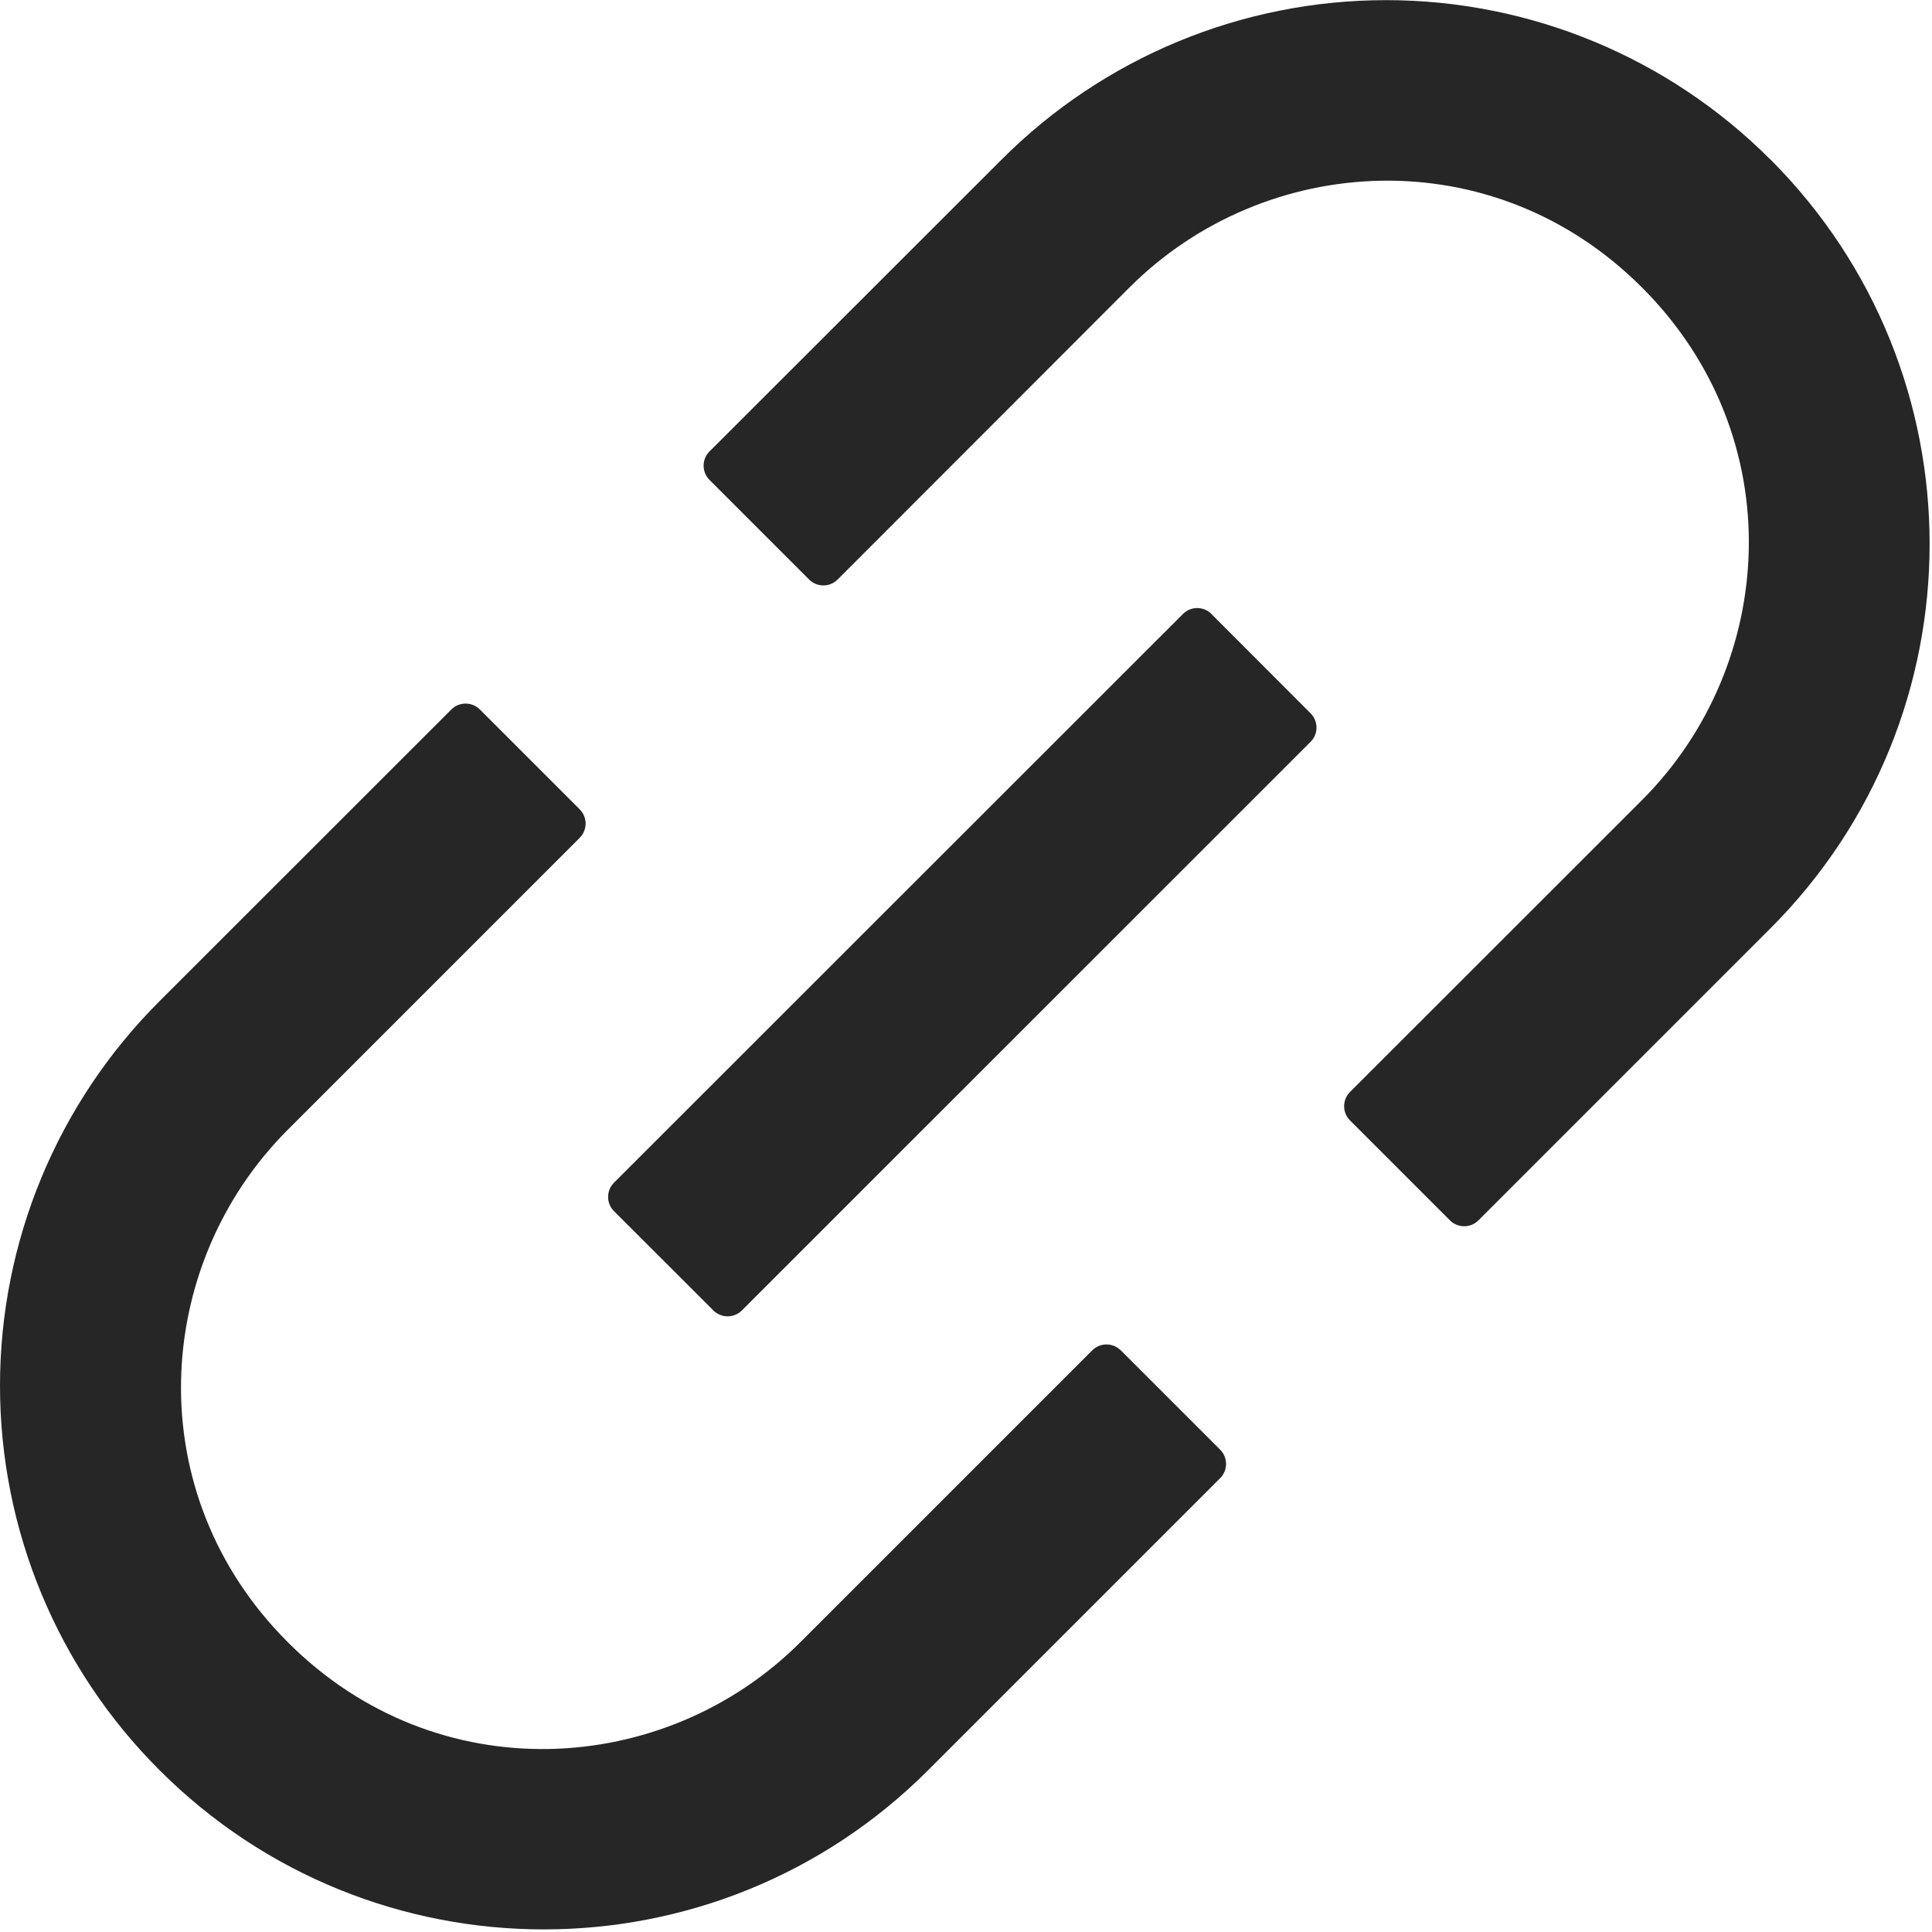
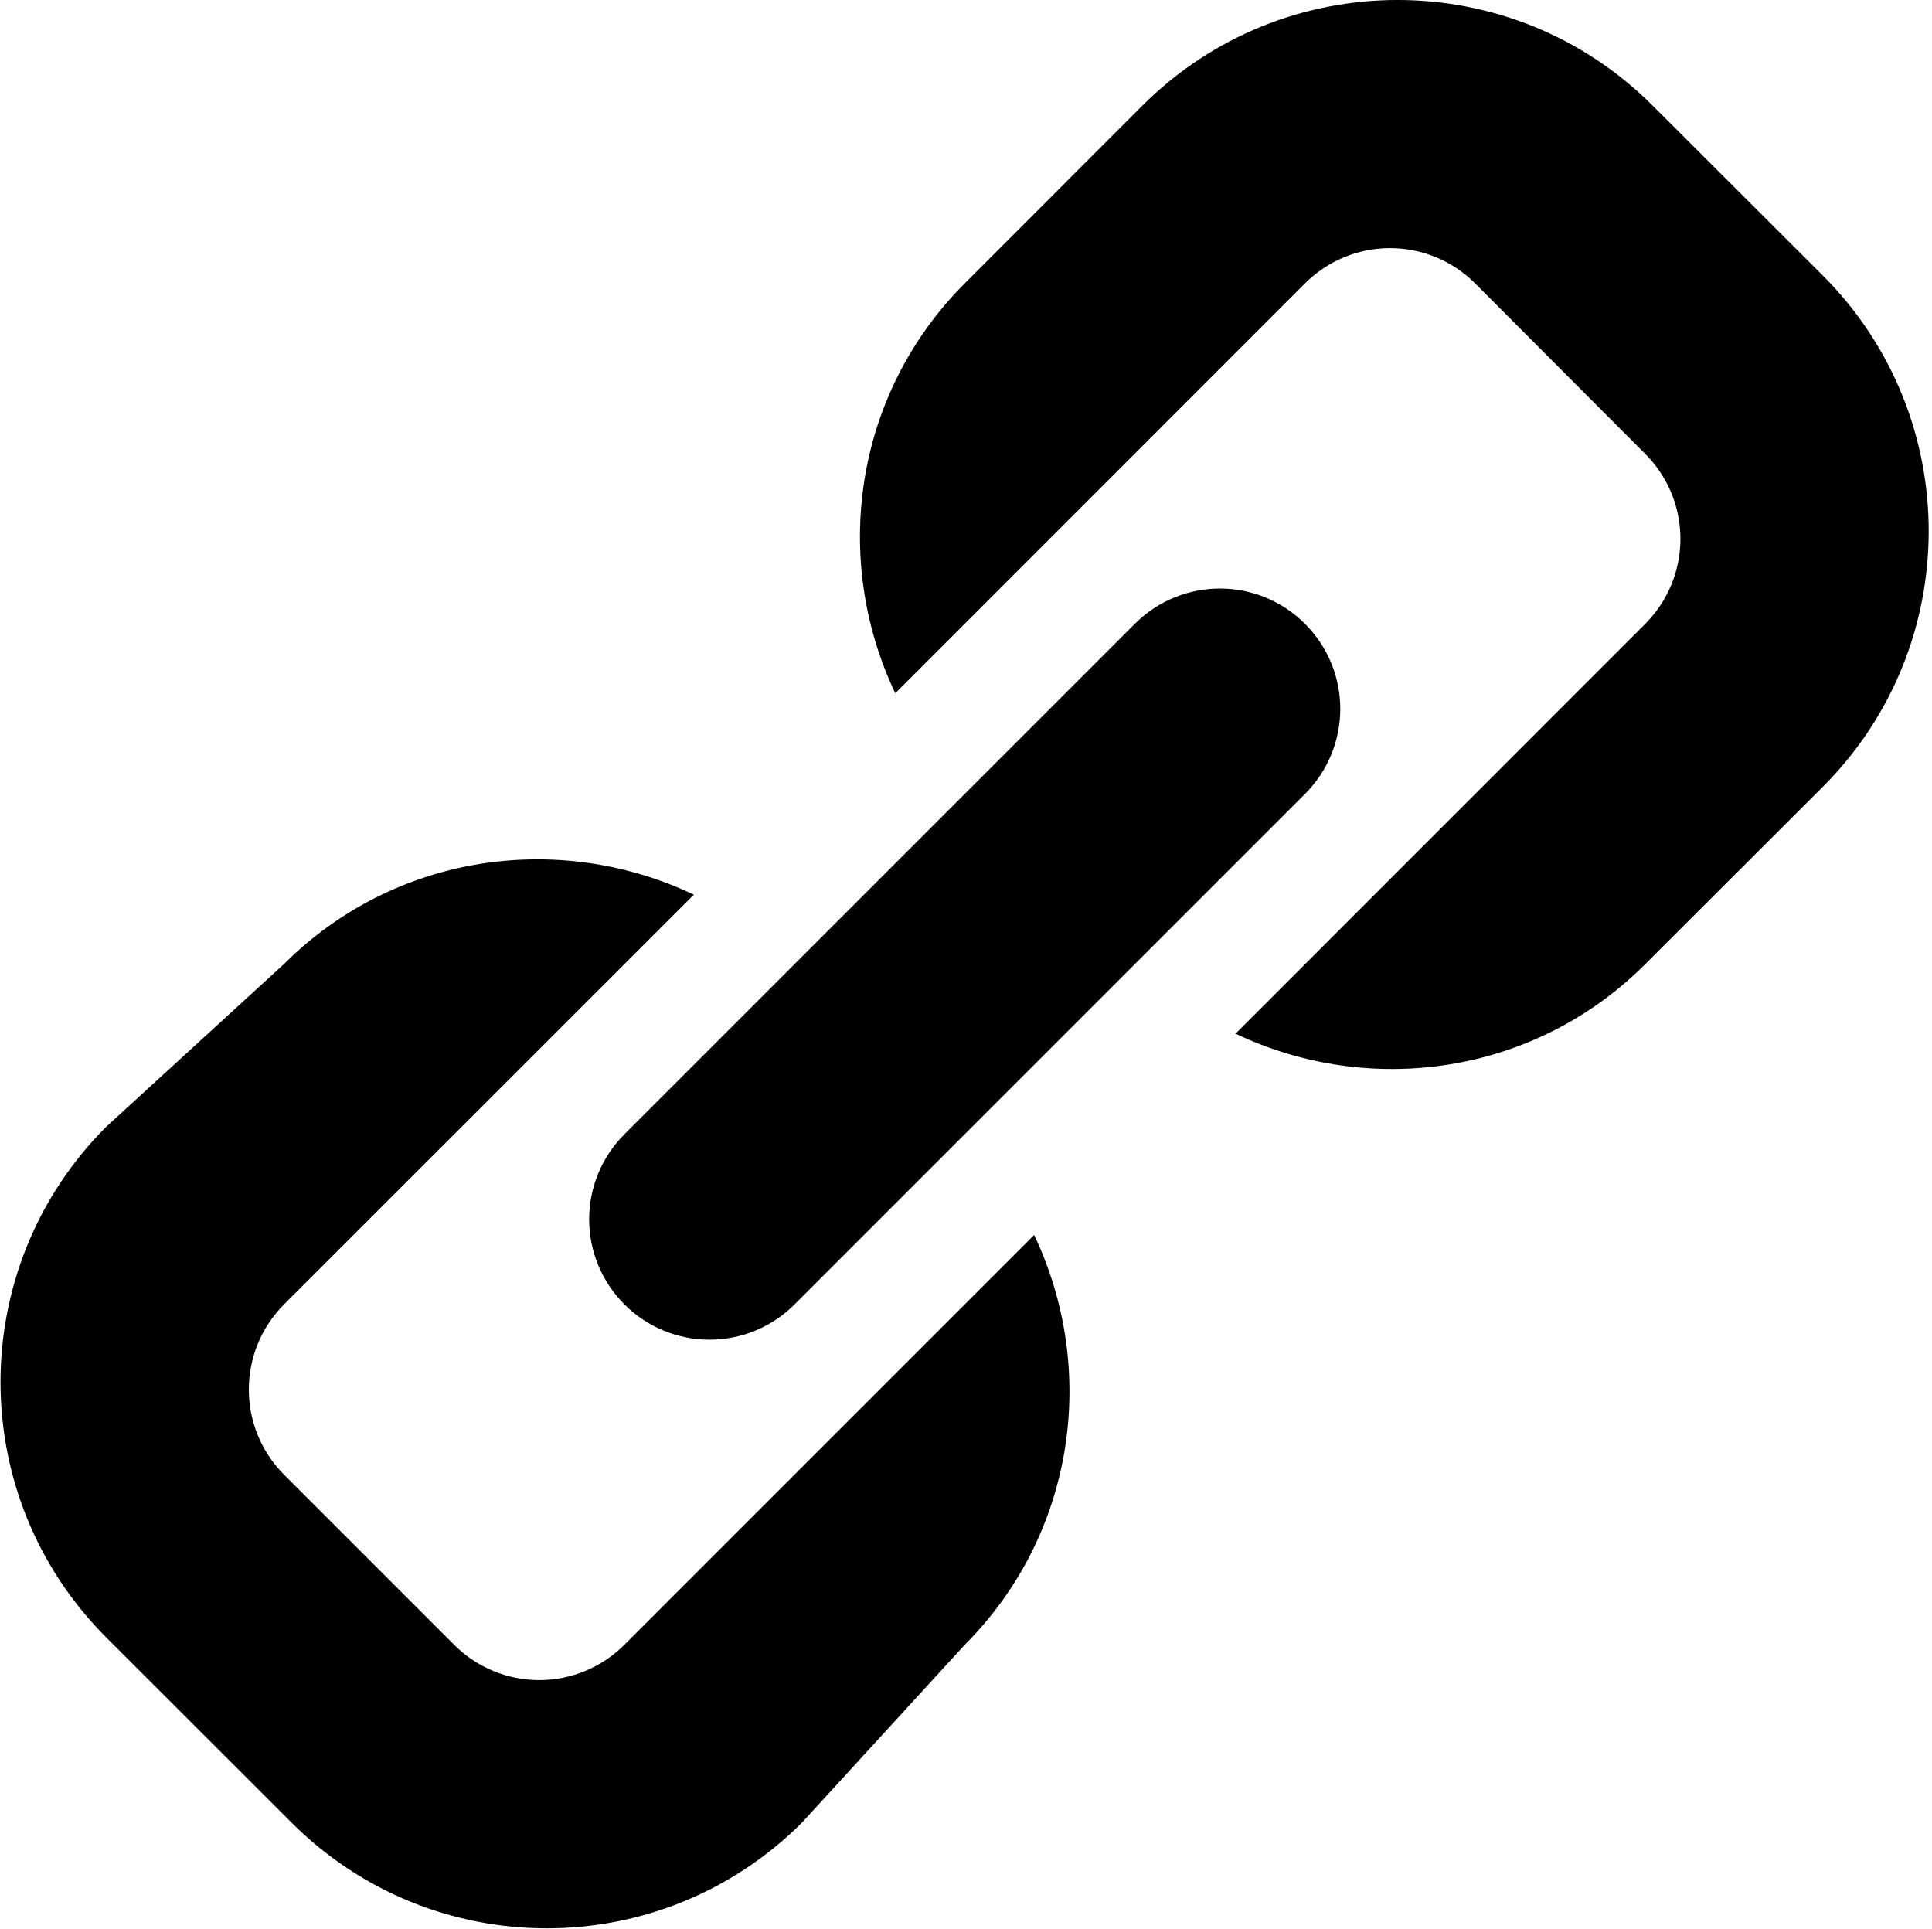
- <svg xmlns="http://www.w3.org/2000/svg" width="128" height="128" viewBox="0 0 1024 1024" version="1.1">
-   <path d="M593.944 715.648a10.688 10.688 0 0 0-14.976 0L424.216 870.4c-71.68 71.68-192.576 79.232-271.68 0-79.232-79.232-71.616-200 0-271.616l154.752-154.752a10.688 10.688 0 0 0 0-15.04l-52.992-52.992a10.688 10.688 0 0 0-15.04 0L84.504 530.688a287.872 287.872 0 0 0 0 407.488 288 288 0 0 0 407.488 0l154.752-154.752a10.688 10.688 0 0 0 0-15.04l-52.736-52.736z m344.384-631.168a288.256 288.256 0 0 1 0 407.616l-154.752 154.752a10.688 10.688 0 0 1-15.04 0l-52.992-52.992a10.688 10.688 0 0 1 0-15.104l154.752-154.688c71.68-71.68 79.232-192.448 0-271.68-79.104-79.232-200-71.68-271.68 0L443.928 307.2a10.688 10.688 0 0 1-15.04 0l-52.864-52.864a10.688 10.688 0 0 1 0-15.04l154.88-154.752a287.872 287.872 0 0 1 407.424 0z m-296.32 240.896l52.672 52.736a10.688 10.688 0 0 1 0 15.04l-301.504 301.44a10.688 10.688 0 0 1-15.04 0l-52.736-52.672a10.688 10.688 0 0 1 0-15.04l301.632-301.504a10.688 10.688 0 0 1 15.04 0z" fill="#262626" />
+ <svg xmlns="http://www.w3.org/2000/svg" width="128.25" height="128" viewBox="0 0 1026 1024" version="1.1">
+   <path d="M968.172 417.658l-94.507 94.38c-58.915 58.915-146.394 70.737-217.514 36.87L873.665 331.33a63.836 63.836 0 0 0 0-90.354L783.375 150.494a63.836 63.836 0 0 0-90.354 0L475.443 368.136c-33.867-71.184-22.045-158.662 36.87-217.642l94.316-94.38c74.89-74.826 196.299-74.826 271.062 0l90.482 90.354c74.762 74.89 74.762 196.299 0 271.189zM331.605 692.681a63.836 63.836 0 0 1 0-90.354l271.062-271.062c24.985-24.985 65.369-24.985 90.354 0s24.985 65.369 0 90.354L421.959 692.681a63.836 63.836 0 0 1-90.354 0zM150.834 783.099l90.354 90.354a63.836 63.836 0 0 0 90.354 0l217.642-217.642c33.867 71.184 22.045 158.662-36.87 217.642l-86.392 94.38a191.677 191.677 0 0 1-271.126 0l-98.405-98.341a191.784 191.784 0 0 1 0-271.126l94.38-86.392c59.043-58.915 146.458-70.737 217.706-36.87L150.834 692.681a64.027 64.027 0 0 0 0 90.418z" />
</svg>
